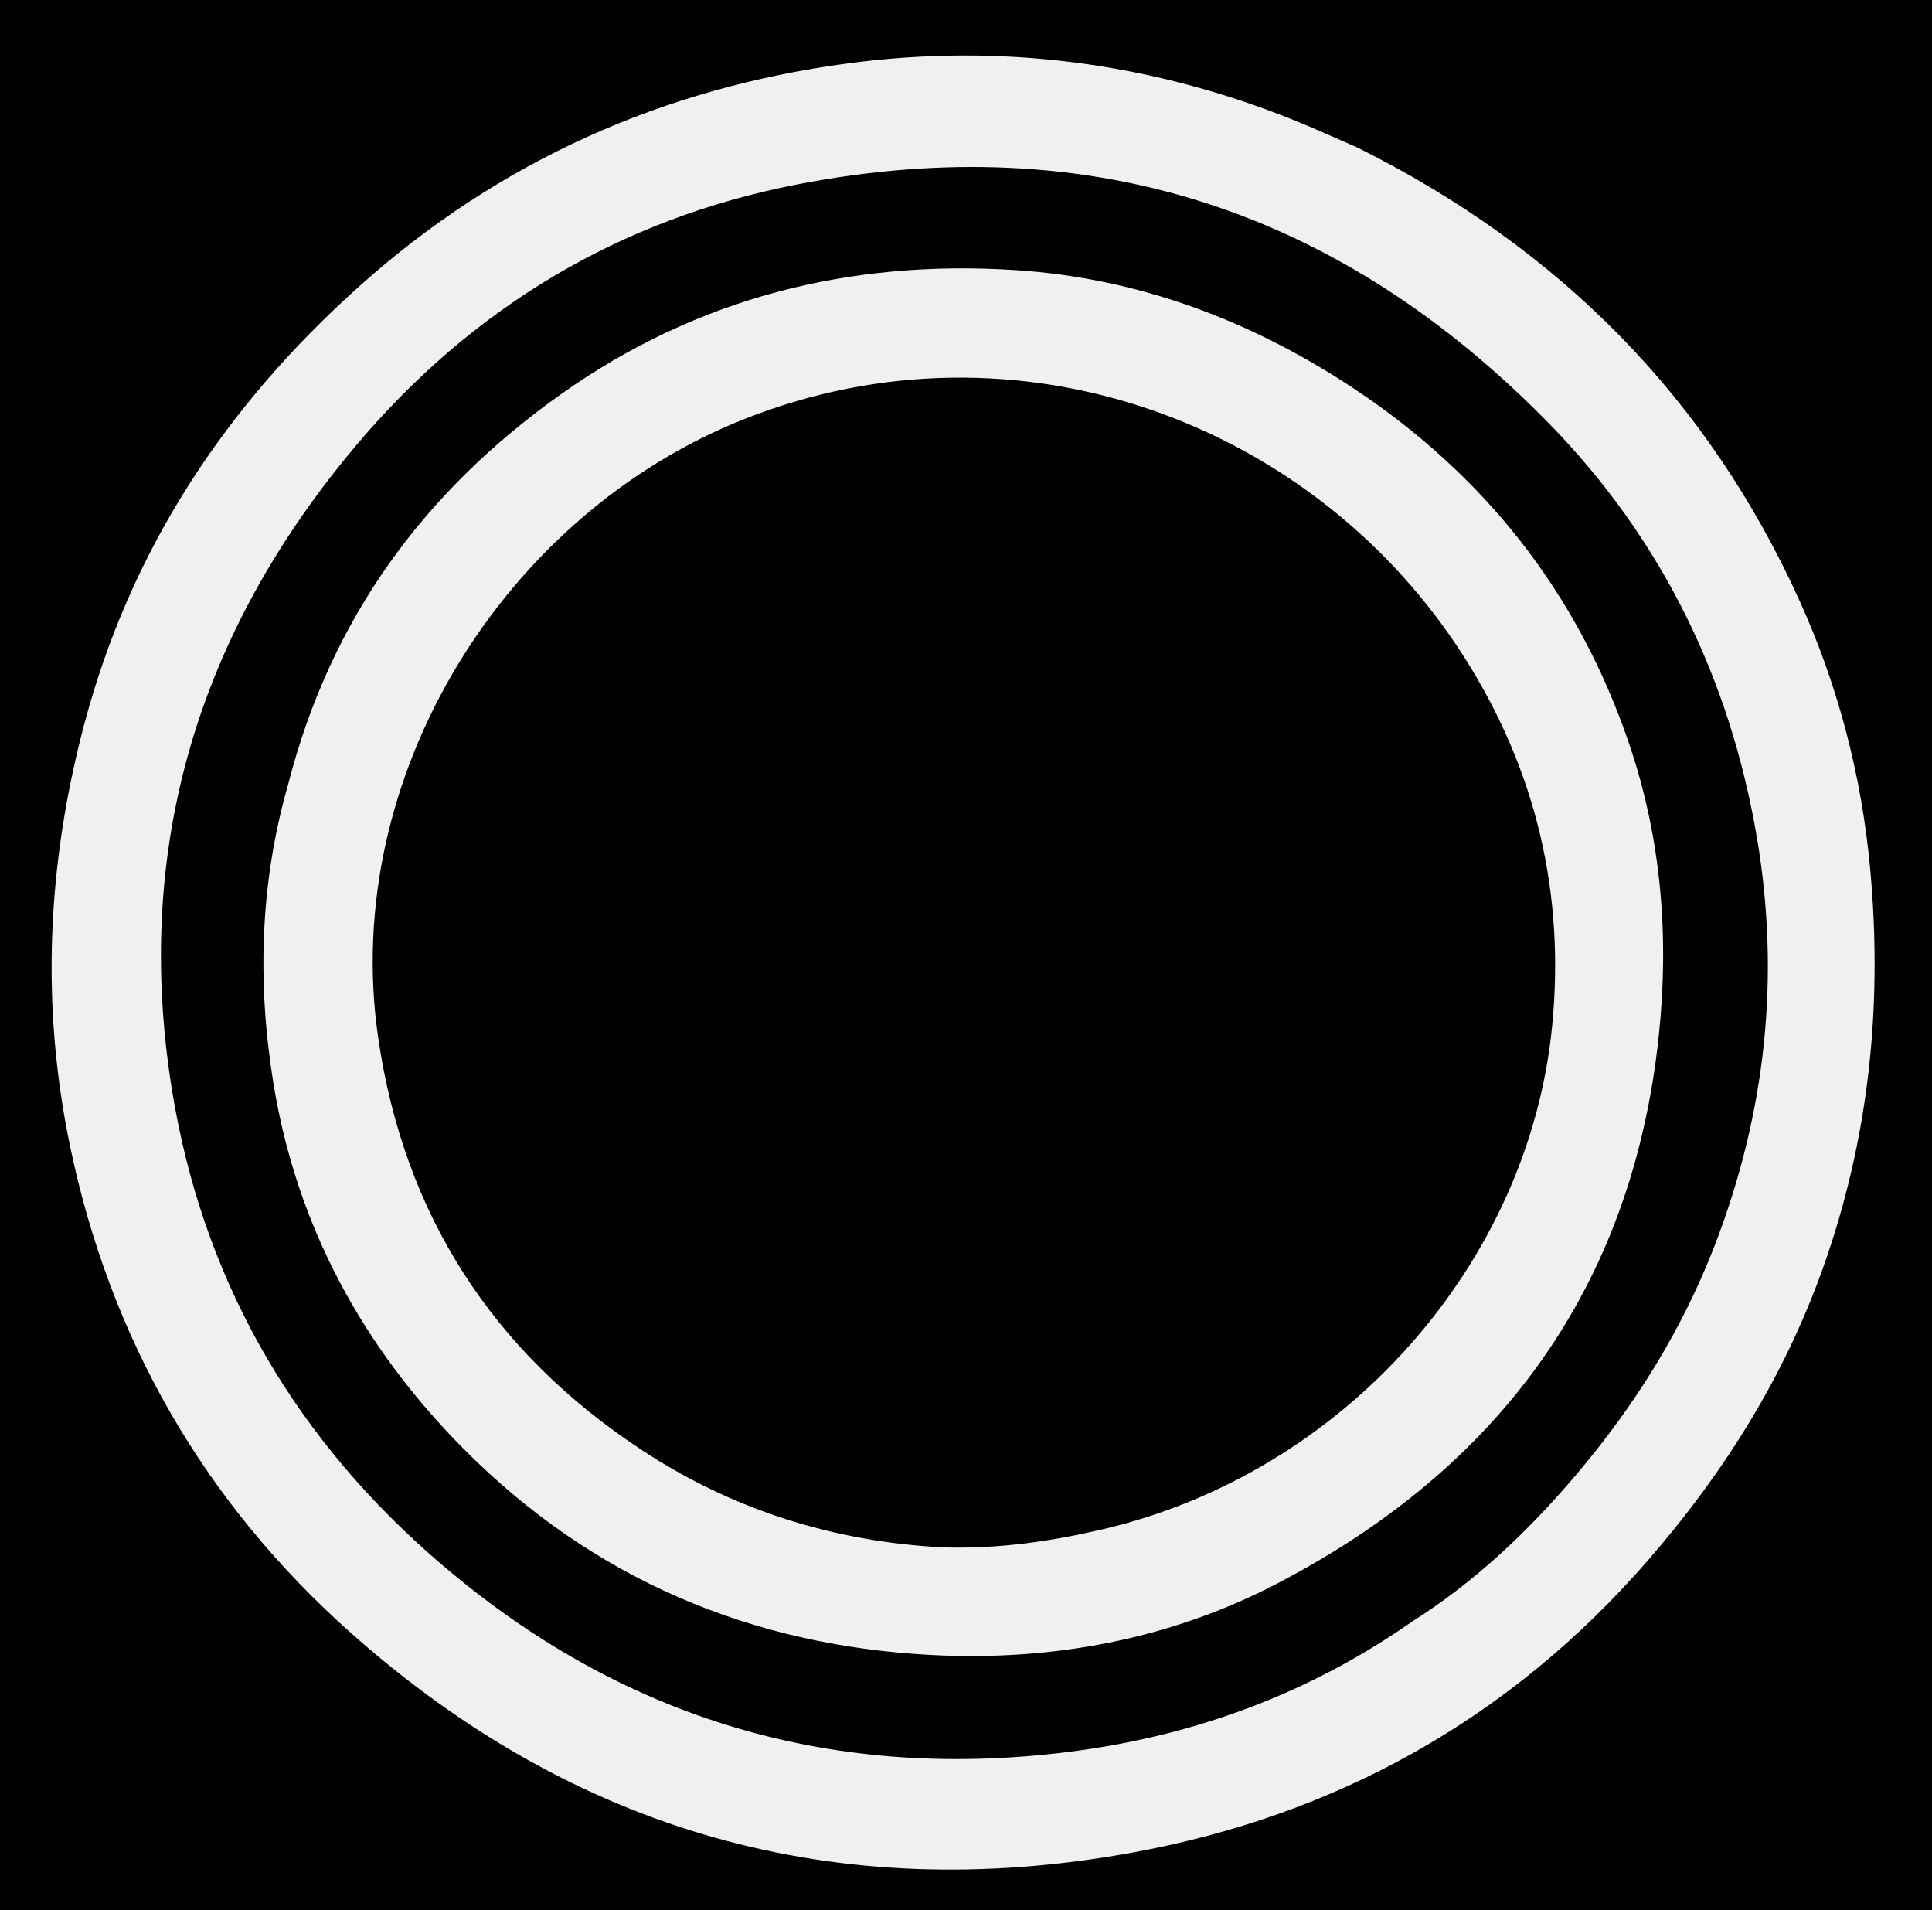
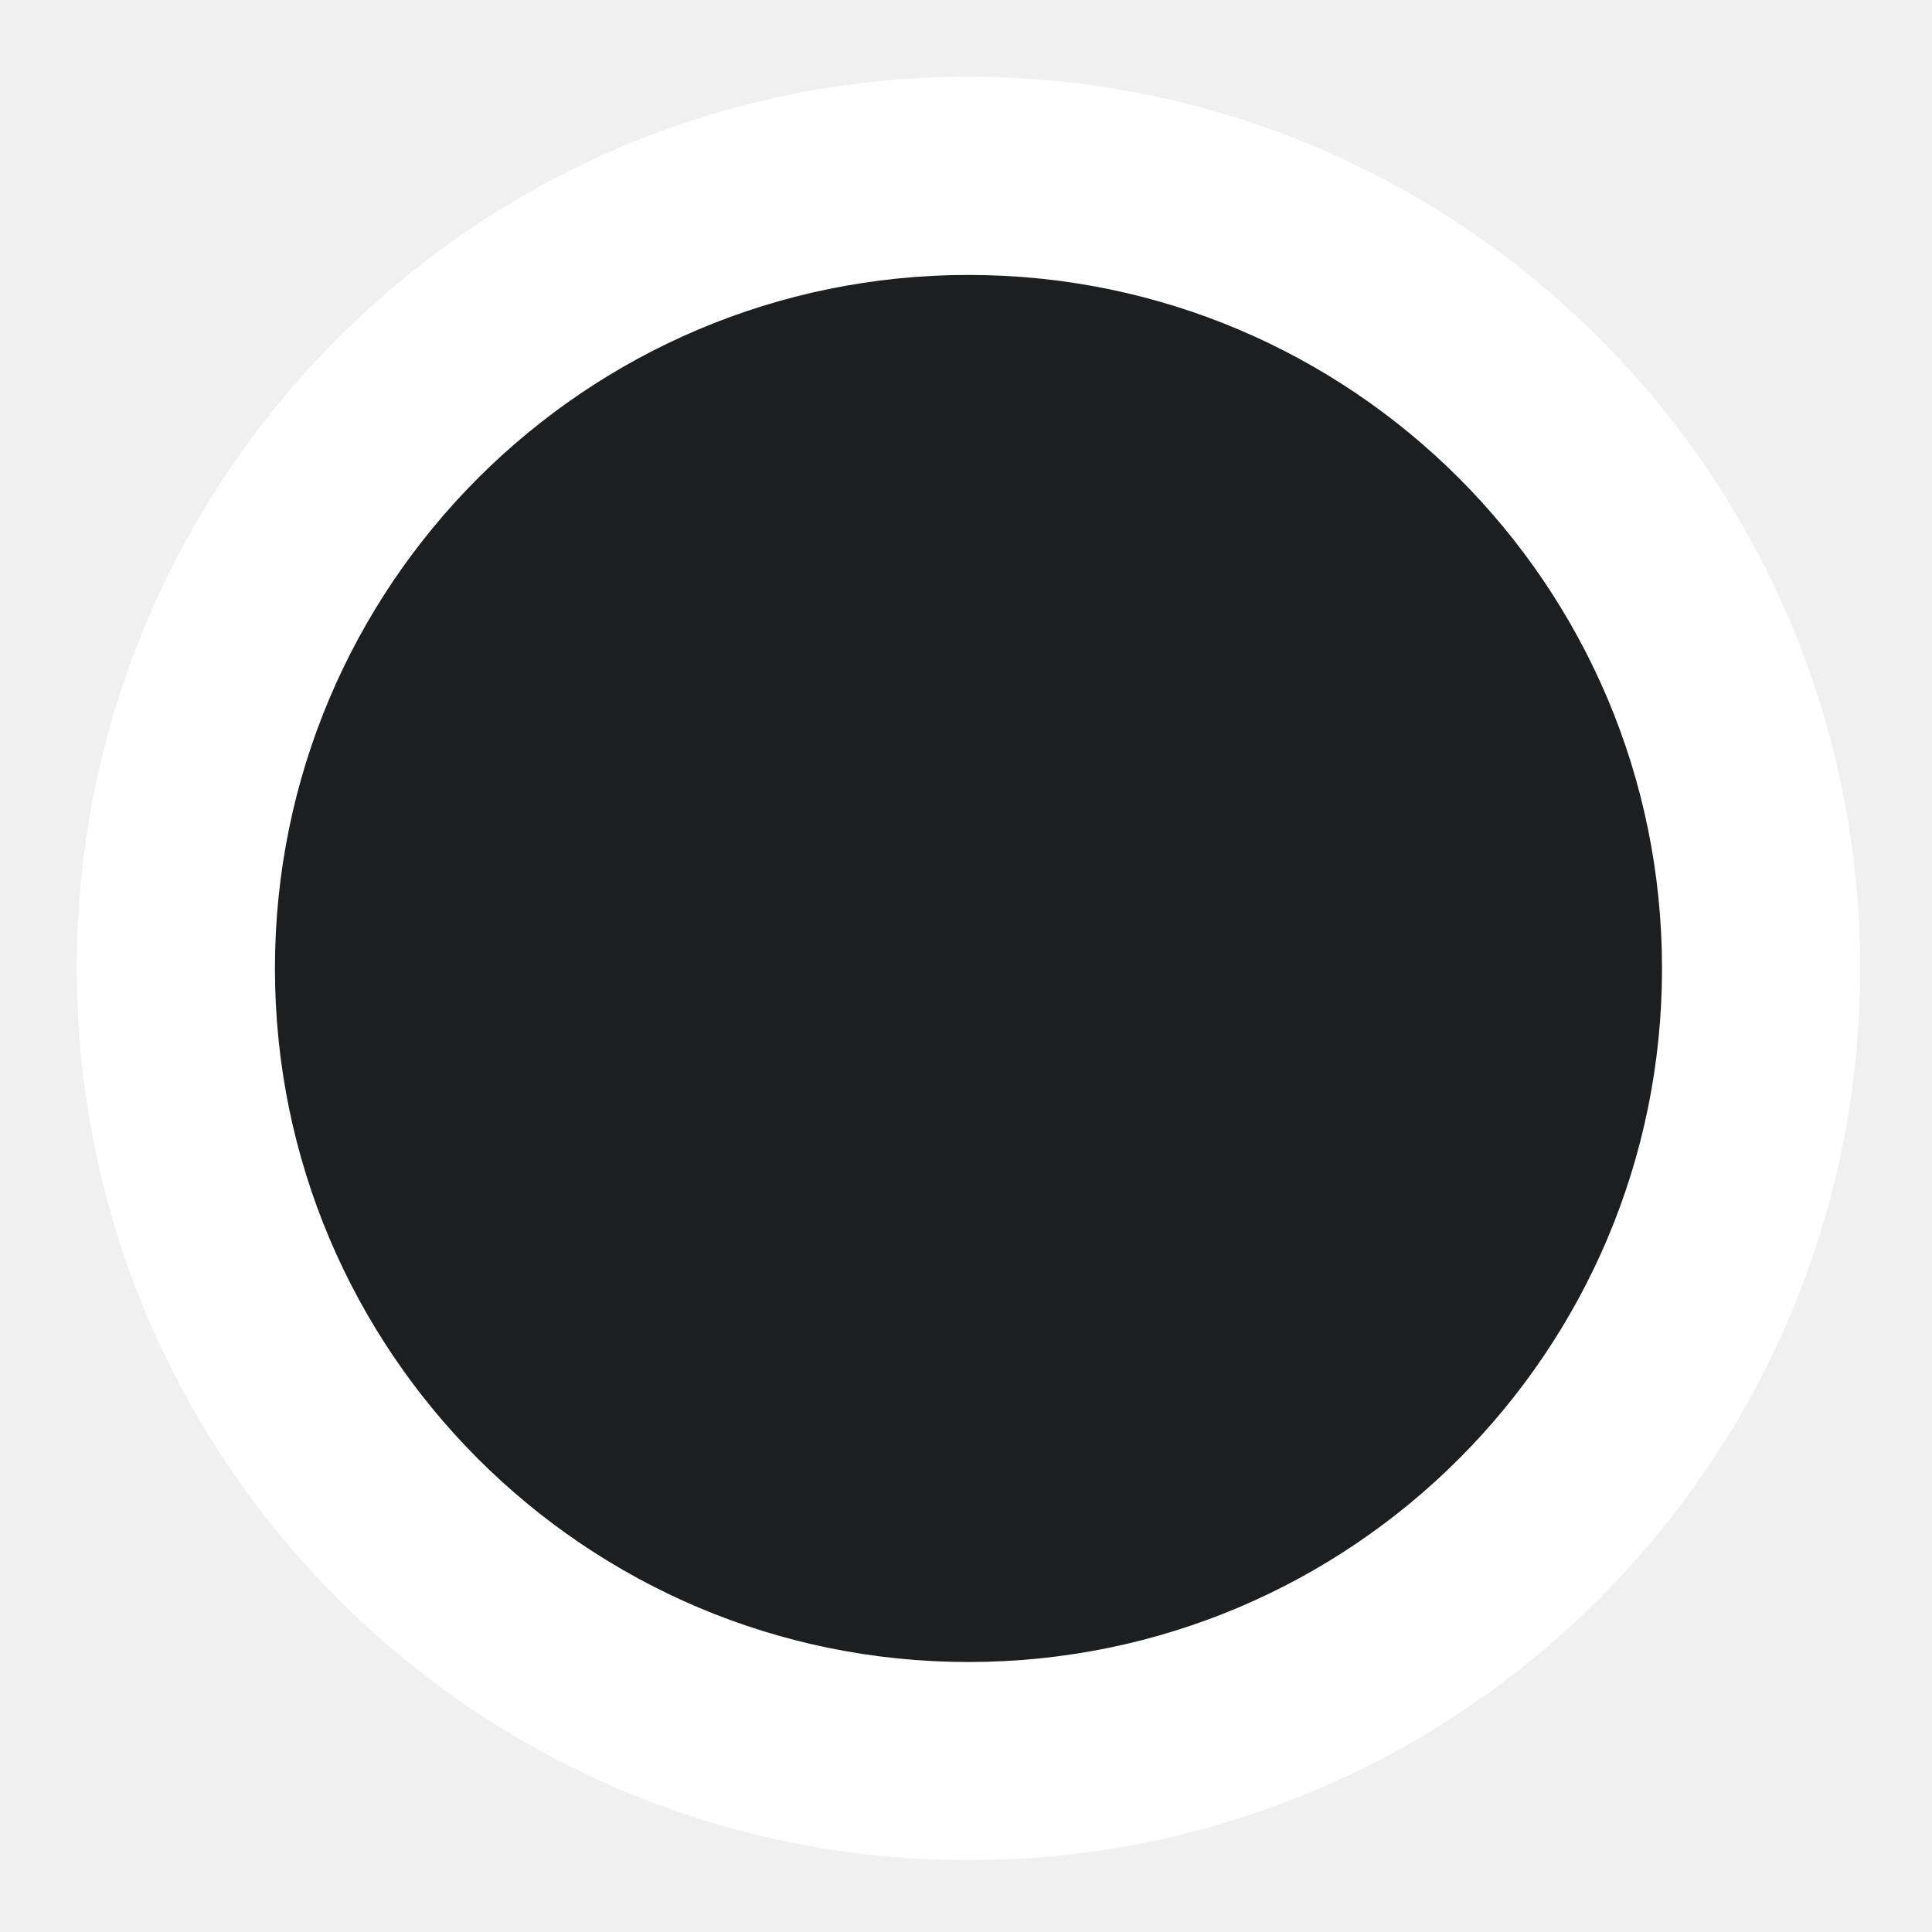
- <svg xmlns="http://www.w3.org/2000/svg" width="512" height="506" version="1.1" enable-background="new 0 0 1024 1024" style="background-color:white" xml:space="preserve">
+ <svg xmlns="http://www.w3.org/2000/svg" width="390" height="390">
  <g>
-     <path stroke="null" fill="#000000" d="m431.795,-85.04c20.944,13.267 42.486,24.909 61.367,40.709c8.265,6.917 17.6,12.672 26.002,19.385c11.846,9.464 24.628,17.571 36.625,26.806c11.883,9.147 21.135,21.388 34.523,28.633c1.144,0.619 2.257,1.553 3.004,2.61c9.172,12.961 21.473,23.615 27.32,39.08c2.974,7.865 8.219,14.84 11.948,22.457c7.757,15.844 12.695,32.729 14.007,50.209c2.095,27.902 -0.439,55.825 -1.642,83.727c-0.481,11.151 -0.681,22.319 0.459,33.457c1.127,11.011 -0.465,21.975 -0.937,32.93c-0.459,10.644 0.081,21.267 -0.244,31.907c-0.586,19.2 -2.724,38.002 -6.289,56.91c-4.066,21.571 -7.522,43.247 -13.306,64.441c-3.947,14.467 -10.049,27.951 -21.207,38.455c-3.86,3.633 -7.97,7.287 -12.59,9.771c-12.489,6.714 -22.192,16.944 -33.384,25.264c-9.077,6.748 -16.35,15.927 -26.72,20.817c-14.586,6.878 -27.283,16.622 -40.398,25.71c-9.718,6.734 -19.249,13.728 -29.763,19.179c-6.502,3.37 -13.293,5.984 -20.422,7.966c-9.567,2.66 -17.886,8.355 -25.382,14.501c-10.983,9.006 -23.068,15.13 -36.717,18.346c-9.35,2.203 -17.684,6.841 -26.451,10.433c-10.656,4.367 -21.782,6.022 -33.168,6.407c-3.494,0.118 -6.989,-0.073 -10.435,0.789c-7.149,1.789 -14.247,3.265 -21.582,0.379c-2.023,-0.796 -4.666,-0.493 -6.93,-0.122c-16.913,2.771 -33.072,-1.847 -49.39,-4.887c-2.317,-0.432 -4.525,-1.52 -6.176,-3.16c-9.719,-9.66 -22.13,-12.234 -35.041,-13.951c-10.336,-1.374 -20.502,-0.796 -30.847,0.155c-14.878,1.368 -29.482,-1.105 -43.514,-6.422c-1.864,-0.706 -3.546,-2.01 -5.45,-2.476c-14.19,-3.476 -26.489,-11.654 -40.257,-16.112c-18.666,-6.043 -36.913,-13.342 -56.204,-17.53c-12.502,-2.714 -21.445,-10.229 -27.108,-22.276c-3.629,-7.721 -6.652,-15.479 -8.782,-23.667c-0.209,-0.804 -0.73,-1.61 -0.678,-2.385c0.62,-9.144 -4.268,-16.143 -8.742,-23.412c-8.393,-13.637 -17.545,-26.784 -27.855,-38.962c-6.006,-7.095 -12.182,-14.011 -17.794,-21.456c-6.18,-8.199 -9.453,-17.541 -12.043,-27.237c-4.221,-15.806 -6.024,-32.088 -9.309,-48.063c-3.86,-18.77 -5.483,-37.894 -9.802,-56.579c-1.567,-6.779 -1.926,-13.838 -2.817,-20.771c-0.576,-4.479 -1.387,-8.921 -3.207,-13.067c-3.063,-6.979 -4.384,-14.305 -4.721,-21.85c-0.141,-3.166 -0.831,-5.878 -4.077,-7.396c-0.955,-0.447 -1.875,-1.533 -2.264,-2.538c-7.157,-18.49 -11.932,-37.146 -3.476,-56.611c0.661,-1.522 1.331,-3.104 1.597,-4.724c3.277,-19.89 9.289,-39.217 12.428,-59.104c1.965,-12.452 3.46,-25.111 0.131,-37.71c-0.77,-2.915 -0.347,-5.949 0.503,-8.894c0.505,-1.75 1.201,-3.615 1.045,-5.36c-1.223,-13.646 6.946,-21.835 16.554,-29.363c3.655,-2.864 6.957,-6.196 9.101,-10.432c4.684,-9.254 11.034,-16.895 20.715,-21.222c3.654,-1.633 6.149,-4.421 8.6,-7.409c6.628,-8.078 13.019,-16.391 20.172,-23.982c3.782,-4.013 8.918,-6.744 13.302,-10.271c3.877,-3.119 4.45,-9.194 10.062,-10.56c6.46,-1.573 9.434,-8.349 15.303,-10.629c14.198,-5.514 22.636,-17.885 33.661,-27.207c7.688,-6.5 13.953,-14.939 23.505,-19.099c7.283,-3.172 14.804,-5.968 22.338,-8.26c13.422,-4.083 24.606,-11.57 35.209,-20.196c5.041,-4.101 10.029,-7.091 16.911,-7.422c9.81,-0.471 17.71,-5.389 23.501,-13.396c2.225,-3.077 4.972,-5.852 8.537,-6.61c12.439,-2.643 24.598,-7.577 37.774,-4.988c4.977,0.978 9.999,0.011 14.903,-0.879c8.702,-1.58 17.248,-1.108 25.736,1.176c2.758,0.742 5.647,1.613 8.379,0.933c11.239,-2.798 21.744,1.303 32.498,3.082c1.478,0.244 2.989,0.986 4.402,0.814c15.201,-1.847 25.618,8.56 37.948,14.301c12.983,6.045 24.212,15.155 37.623,20.358c18.978,7.363 37.506,15.93 57.341,20.963c4.215,1.07 8.13,2.982 12.085,5.589m-71.751,124.279c-5.805,-2.515 -11.555,-5.17 -17.425,-7.524c-37.913,-15.2 -77.412,-20.295 -117.658,-14.96c-49.002,6.495 -92.6,25.807 -129.818,59.159c-35.57,31.876 -60.651,69.873 -72.906,116.32c-9.736,36.901 -11.43,74.02 -3.704,111.268c10.617,51.186 35.599,94.651 74.657,129.322c59.19,52.541 128.406,72.164 206.26,58.141c54.501,-9.817 100.729,-35.464 137.36,-77.643c19.984,-23.011 35.914,-48.34 46.209,-77.113c12.264,-34.274 15.92,-69.506 12.629,-105.69c-2.257,-24.809 -8.434,-48.545 -18.637,-71.12c-24.336,-53.841 -63.547,-93.459 -116.966,-120.159z" id="svg_1" />
-     <path fill="#000000" d="m374.296,429.595c-27.614,19.314 -58.121,30.411 -90.957,34.56c-64.49,8.147 -121.351,-9.675 -169.903,-52.786c-37.023,-32.874 -60.104,-73.925 -67.923,-122.976c-10.218,-64.101 7.184,-120.744 48.561,-170.018c30.798,-36.676 70.008,-60.335 117.159,-69.506c77.756,-15.123 144.164,6.999 199.241,63.308c29.978,30.648 48.051,67.807 55.16,109.936c6.189,36.677 2.308,72.615 -11.064,107.469c-8.689,22.649 -21.339,42.872 -36.971,61.271c-12.563,14.786 -26.509,28.104 -43.303,38.743m-297.967,-221.647c-7.459,26.081 -8.194,52.55 -3.859,79.147c6.153,37.748 23.713,69.933 50.427,96.815c34.097,34.312 76.023,52.145 124.202,54.596c31.835,1.619 62.86,-4.152 91.041,-18.773c58.794,-30.505 94.351,-78.216 101.448,-145.234c2.786,-26.304 0.702,-52.267 -7.841,-77.401c-13.562,-39.9 -38.322,-71.308 -73.445,-94.468c-27.047,-17.835 -56.707,-28.944 -89.097,-31.06c-43.758,-2.859 -84.403,7.246 -120.478,32.83c-36.161,25.646 -61.115,59.372 -72.398,103.549z" id="svg_2" />
-     <path fill="#000000" d="m250.032,409.992c-29.238,-1.5 -55.978,-10.042 -79.873,-25.744c-39.487,-25.948 -63.206,-62.397 -69.986,-109.653c-9.875,-68.831 33.343,-138.379 97.237,-163.626c72.308,-28.572 151.482,1.13 190.913,63.596c18.731,29.674 26.435,62.059 23.018,97.197c-6.116,62.887 -54.903,118.487 -119.293,133.471c-13.689,3.185 -27.468,5.178 -42.016,4.758z" id="svg_3" />
+     <ellipse stroke-width="0" ry="180" rx="180" id="svg_1" cy="195.5" cx="195.5" stroke="#000" fill="#ffffff" />
+     <ellipse stroke-width="0" ry="140" rx="140" id="svg_4" cy="195.5" cx="195.5" stroke="#000" fill="#1d1e20" />
  </g>
</svg>
